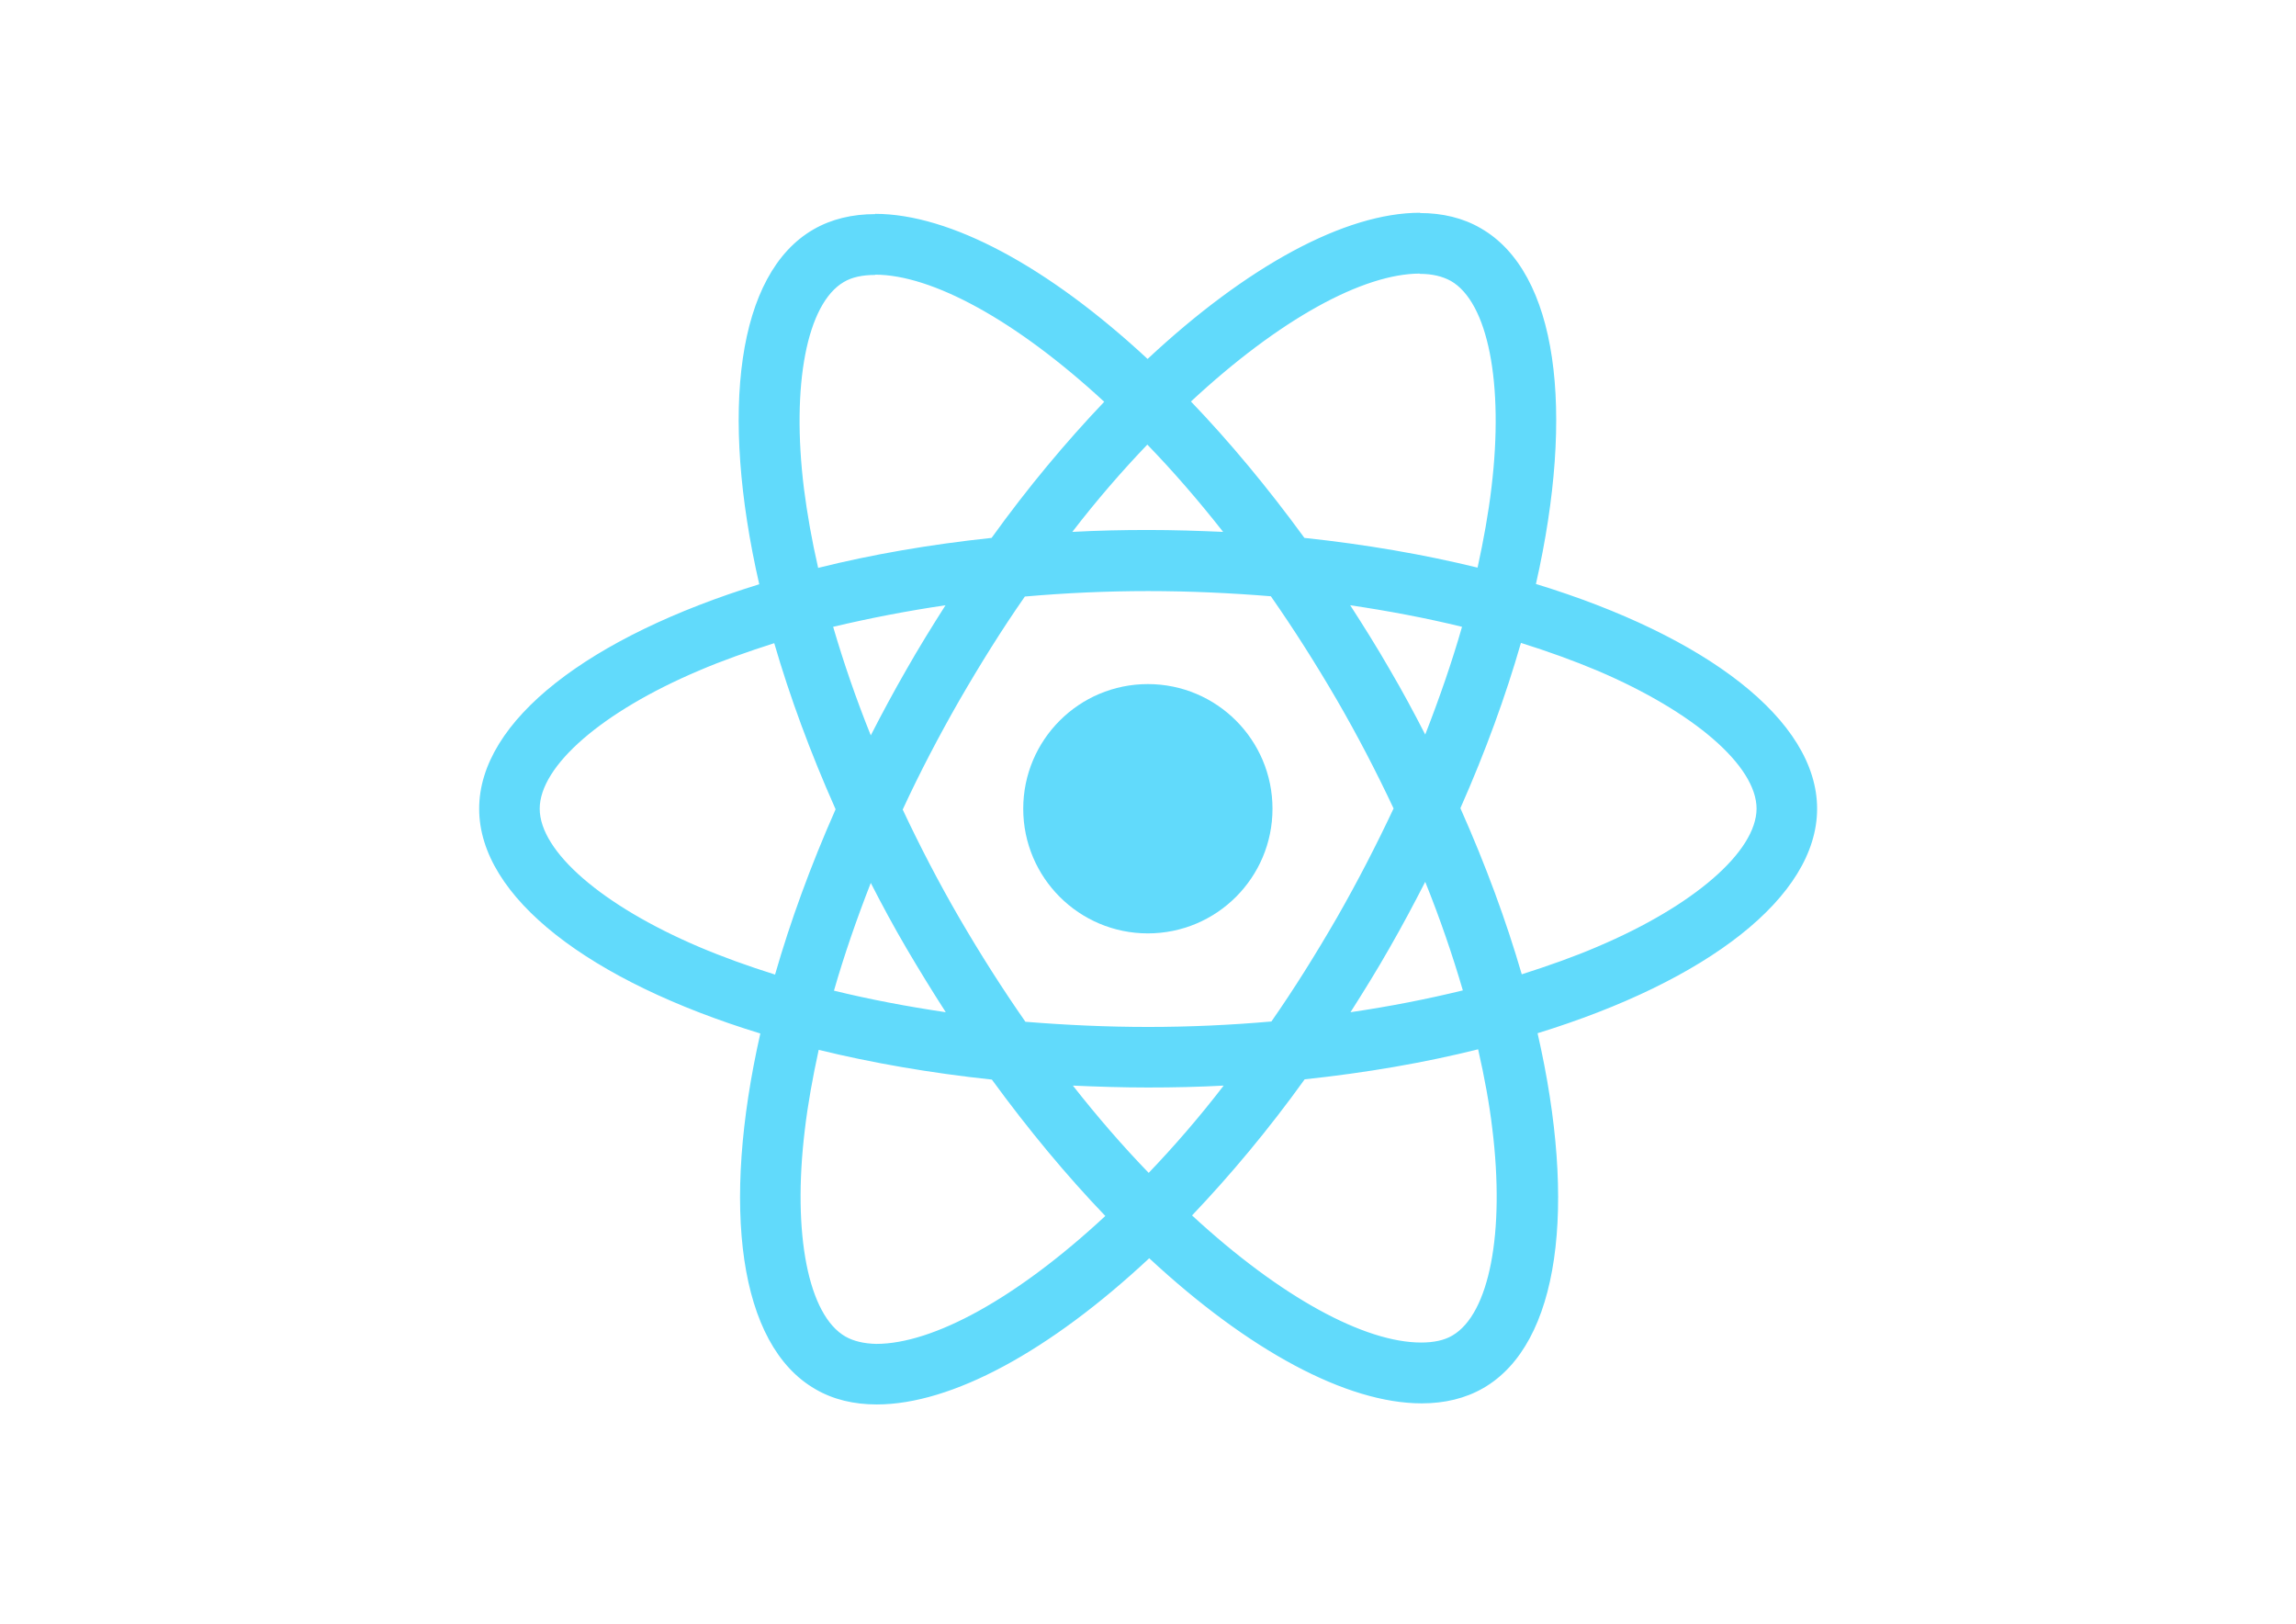
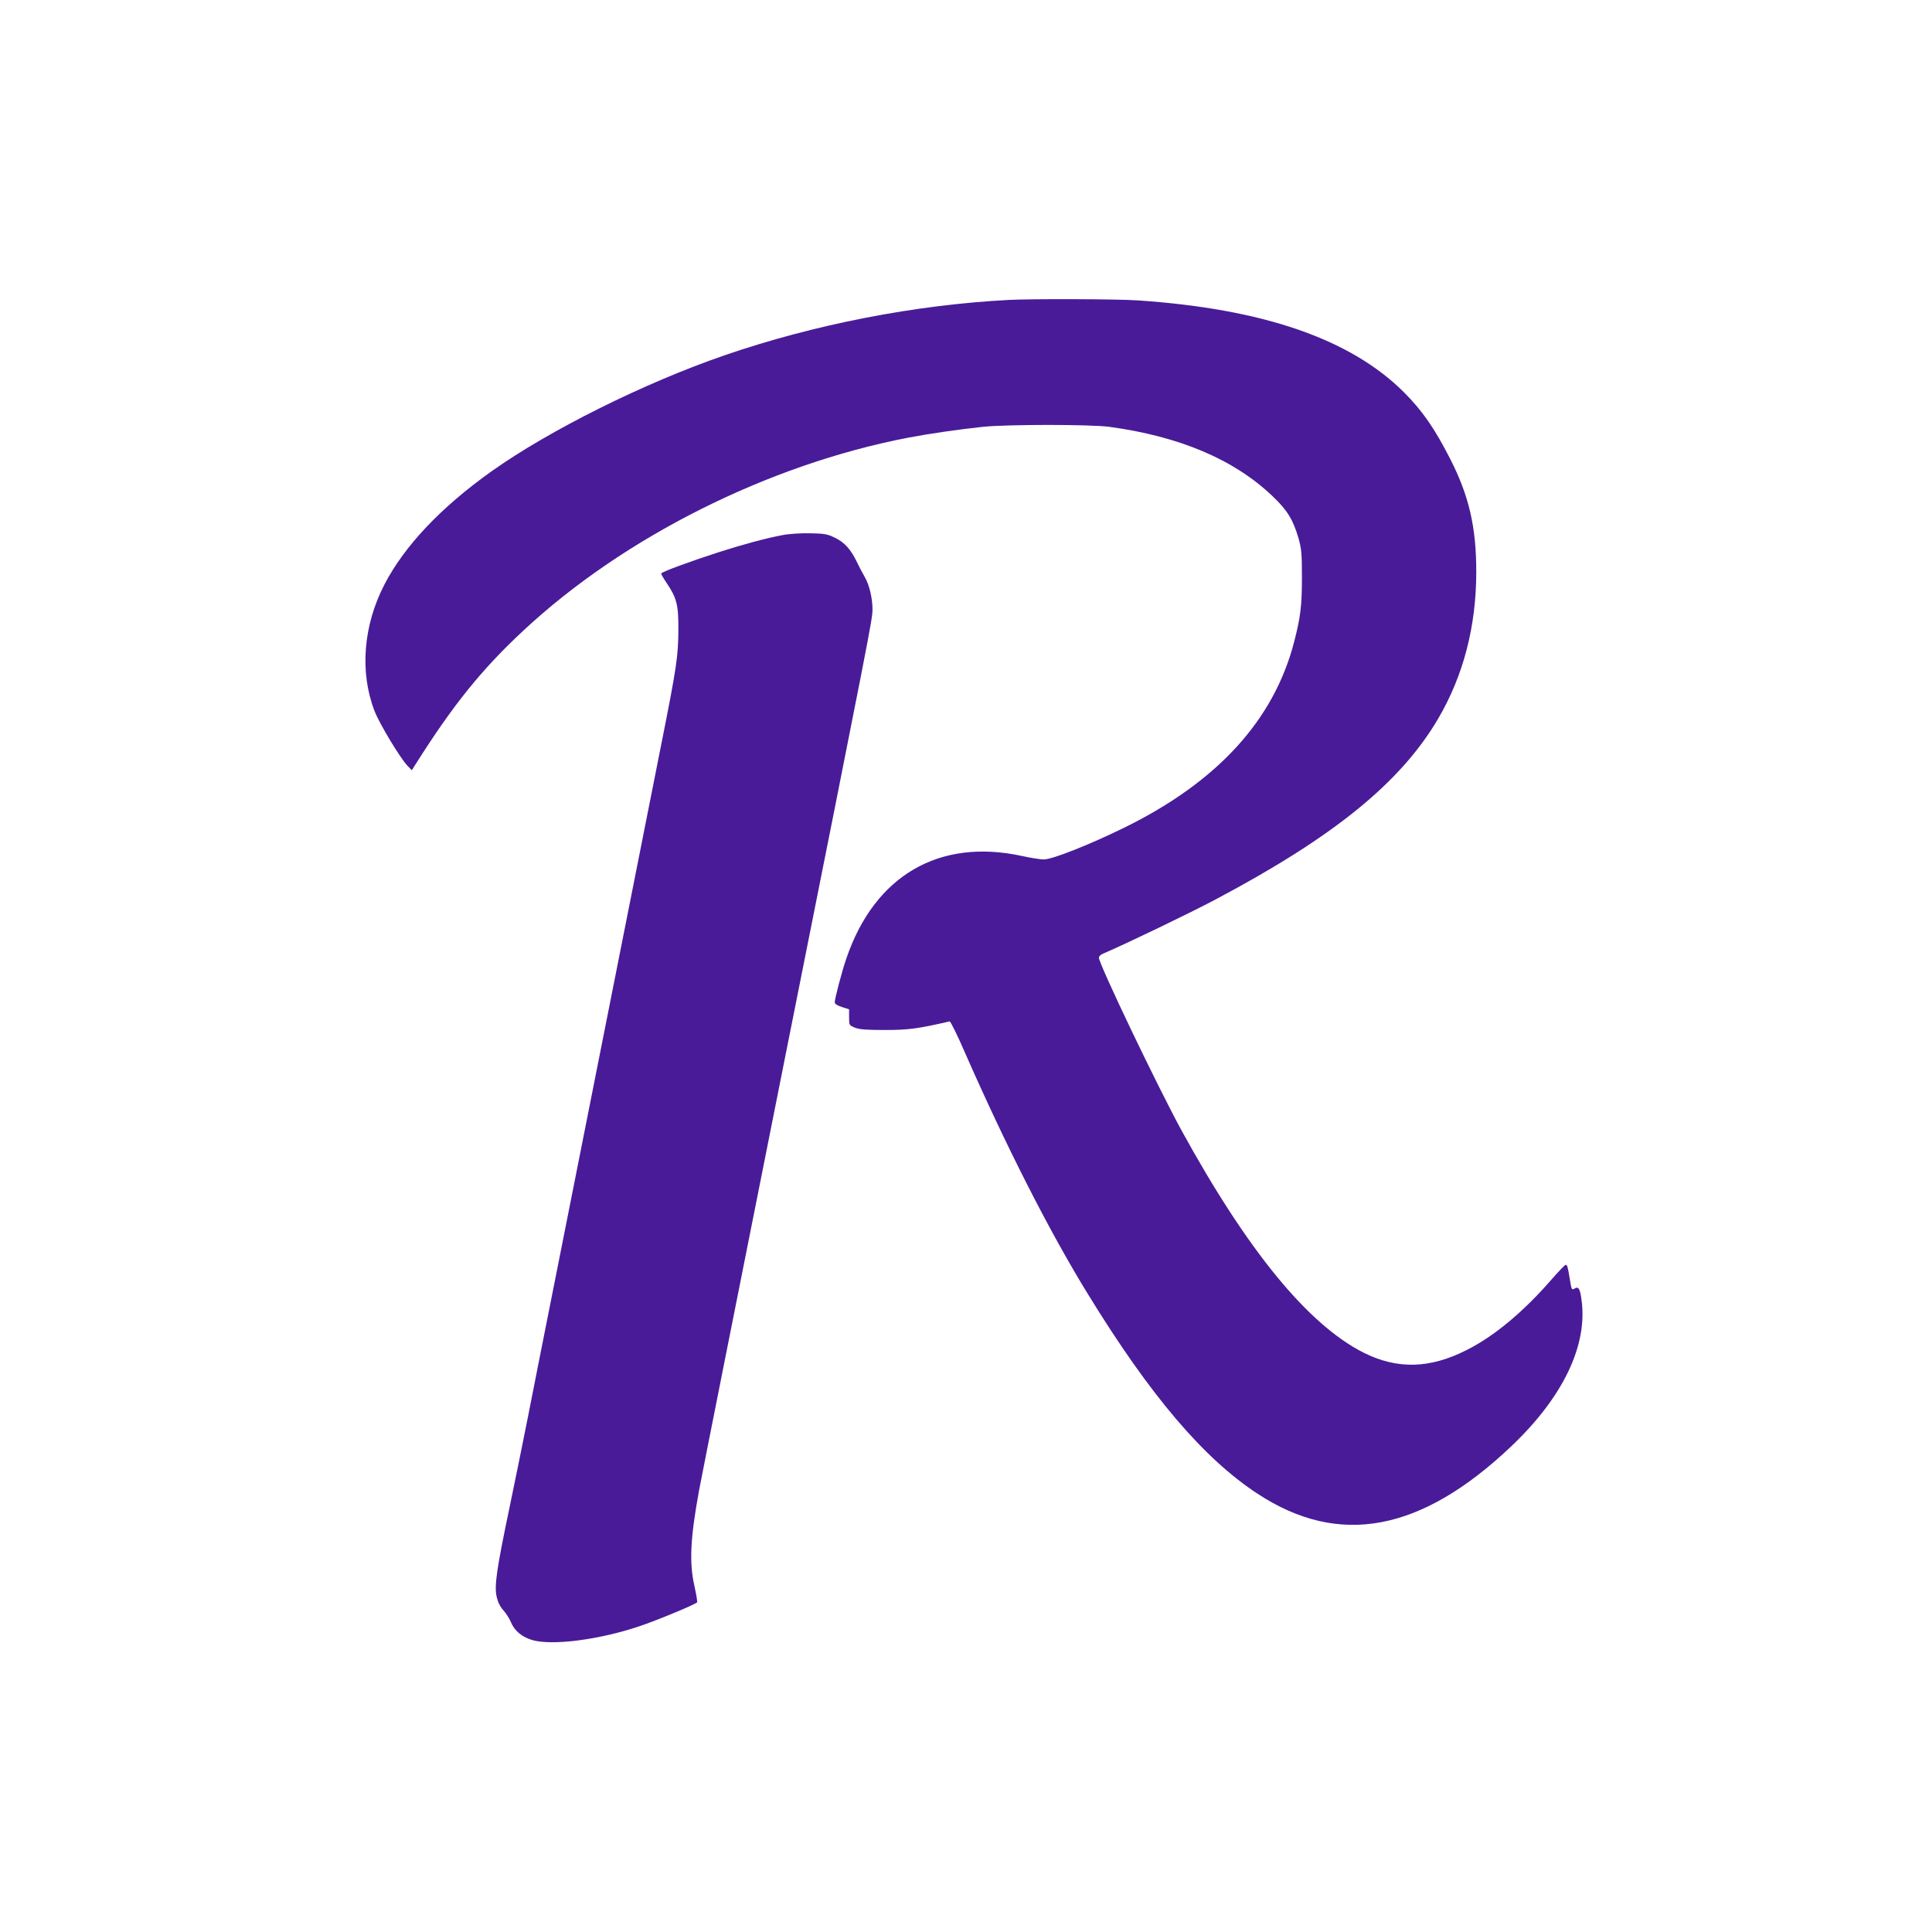
- <svg xmlns="http://www.w3.org/2000/svg" viewBox="0 0 841.9 595.3">
-   <g fill="#61DAFB">
-     <path d="M666.3 296.5c0-32.5-40.7-63.3-103.1-82.4 14.4-63.6 8-114.2-20.2-130.4-6.5-3.8-14.1-5.6-22.4-5.6v22.3c4.6 0 8.3.9 11.4 2.6 13.6 7.8 19.5 37.5 14.9 75.7-1.1 9.4-2.9 19.3-5.1 29.4-19.6-4.8-41-8.5-63.5-10.9-13.5-18.5-27.5-35.3-41.6-50 32.6-30.3 63.2-46.9 84-46.9V78c-27.5 0-63.5 19.6-99.9 53.6-36.4-33.8-72.4-53.2-99.9-53.2v22.3c20.7 0 51.4 16.5 84 46.6-14 14.7-28 31.4-41.3 49.9-22.6 2.4-44 6.1-63.6 11-2.3-10-4-19.7-5.2-29-4.7-38.2 1.1-67.9 14.6-75.8 3-1.8 6.9-2.6 11.5-2.6V78.5c-8.4 0-16 1.8-22.6 5.6-28.1 16.2-34.4 66.7-19.9 130.1-62.2 19.2-102.7 49.9-102.7 82.3 0 32.5 40.7 63.3 103.1 82.4-14.4 63.6-8 114.2 20.2 130.4 6.5 3.8 14.1 5.6 22.5 5.6 27.5 0 63.5-19.6 99.9-53.6 36.4 33.8 72.4 53.2 99.9 53.2 8.4 0 16-1.8 22.6-5.6 28.1-16.2 34.4-66.7 19.9-130.1 62-19.1 102.5-49.9 102.5-82.3zm-130.2-66.7c-3.7 12.9-8.3 26.2-13.5 39.5-4.1-8-8.4-16-13.1-24-4.6-8-9.5-15.8-14.4-23.4 14.2 2.1 27.9 4.7 41 7.9zm-45.8 106.5c-7.8 13.5-15.8 26.3-24.1 38.2-14.9 1.3-30 2-45.2 2-15.1 0-30.2-.7-45-1.9-8.3-11.9-16.4-24.6-24.2-38-7.6-13.1-14.5-26.4-20.8-39.8 6.2-13.4 13.2-26.8 20.7-39.9 7.8-13.5 15.8-26.3 24.1-38.2 14.9-1.3 30-2 45.2-2 15.1 0 30.2.7 45 1.9 8.3 11.9 16.4 24.6 24.2 38 7.6 13.1 14.5 26.4 20.8 39.8-6.3 13.4-13.2 26.8-20.7 39.9zm32.3-13c5.4 13.4 10 26.8 13.8 39.8-13.1 3.2-26.9 5.9-41.2 8 4.9-7.7 9.8-15.6 14.4-23.7 4.6-8 8.9-16.1 13-24.1zM421.2 430c-9.3-9.6-18.6-20.3-27.8-32 9 .4 18.2.7 27.5.7 9.4 0 18.7-.2 27.8-.7-9 11.7-18.3 22.4-27.5 32zm-74.4-58.9c-14.2-2.1-27.9-4.7-41-7.9 3.7-12.9 8.3-26.2 13.5-39.5 4.1 8 8.4 16 13.1 24 4.7 8 9.5 15.8 14.4 23.4zM420.7 163c9.3 9.6 18.6 20.3 27.8 32-9-.4-18.2-.7-27.5-.7-9.4 0-18.7.2-27.8.7 9-11.7 18.3-22.4 27.5-32zm-74 58.9c-4.9 7.7-9.8 15.6-14.4 23.7-4.6 8-8.9 16-13 24-5.4-13.4-10-26.8-13.8-39.8 13.1-3.1 26.9-5.8 41.2-7.9zm-90.5 125.2c-35.4-15.1-58.3-34.9-58.3-50.6 0-15.7 22.9-35.6 58.3-50.6 8.6-3.7 18-7 27.7-10.1 5.7 19.6 13.2 40 22.5 60.9-9.2 20.8-16.6 41.1-22.2 60.6-9.9-3.1-19.3-6.5-28-10.2zM310 490c-13.6-7.8-19.5-37.5-14.9-75.7 1.1-9.4 2.9-19.3 5.1-29.4 19.6 4.8 41 8.5 63.5 10.9 13.5 18.5 27.5 35.3 41.6 50-32.6 30.3-63.2 46.9-84 46.9-4.5-.1-8.3-1-11.3-2.7zm237.2-76.2c4.7 38.2-1.1 67.9-14.6 75.8-3 1.8-6.9 2.6-11.5 2.6-20.7 0-51.4-16.5-84-46.6 14-14.7 28-31.4 41.3-49.9 22.6-2.4 44-6.1 63.6-11 2.3 10.1 4.1 19.8 5.2 29.1zm38.5-66.7c-8.6 3.7-18 7-27.7 10.1-5.7-19.6-13.2-40-22.5-60.9 9.2-20.8 16.6-41.1 22.2-60.6 9.9 3.1 19.3 6.5 28.1 10.2 35.4 15.1 58.3 34.9 58.3 50.6-.1 15.7-23 35.6-58.4 50.6zM320.8 78.4z" />
-     <circle cx="420.9" cy="296.5" r="45.7" />
-     <path d="M520.5 78.1z" />
+ <svg xmlns="http://www.w3.org/2000/svg" version="1.0" width="1271pt" height="1280pt" viewBox="0 0 1271 1280" preserveAspectRatio="xMidYMid meet">
+   <g transform="translate(0,1280) scale(0.1,-0.1)" fill="#491b98" stroke="none">
+     <path d="M6685 10813 c-619 -32 -1290 -162 -1885 -367 -532 -183 -1158 -495 -1543 -768 -336 -239 -577 -494 -710 -750 -141 -272 -165 -582 -66 -838 32 -84 172 -316 219 -364 l28 -29 28 44 c245 388 436 625 710 880 664 620 1624 1101 2549 1279 141 27 336 55 495 72 166 17 713 17 840 0 464 -63 825 -216 1079 -458 99 -94 137 -156 173 -279 20 -70 23 -102 23 -260 0 -188 -9 -262 -51 -425 -134 -521 -509 -931 -1129 -1235 -227 -111 -473 -209 -530 -209 -22 0 -87 10 -145 23 -549 119 -976 -130 -1163 -679 -29 -83 -77 -266 -77 -291 0 -10 17 -21 48 -31 l47 -15 0 -53 c0 -52 0 -53 40 -69 31 -12 77 -15 200 -15 153 0 219 9 426 57 6 1 52 -92 102 -208 274 -623 560 -1186 815 -1600 411 -670 766 -1088 1124 -1322 540 -354 1083 -252 1681 316 343 326 507 670 464 971 -10 73 -20 89 -46 73 -18 -11 -20 -8 -31 60 -14 86 -17 97 -28 97 -5 0 -45 -42 -90 -93 -188 -217 -383 -380 -567 -472 -245 -124 -460 -128 -683 -16 -368 187 -768 675 -1207 1476 -158 290 -545 1098 -545 1140 0 9 12 21 28 27 154 66 580 271 747 360 781 414 1222 772 1471 1194 169 287 254 615 254 976 0 295 -48 504 -173 748 -102 200 -184 319 -306 441 -354 353 -932 553 -1766 609 -135 9 -697 11 -850 3z" />
+     <path d="M5185 9255 c-112 -21 -260 -61 -416 -111 -196 -63 -389 -134 -389 -144 0 -4 15 -31 34 -59 70 -103 81 -148 80 -316 -1 -171 -11 -243 -109 -735 -116 -587 -553 -2791 -695 -3505 -77 -385 -164 -828 -195 -985 -31 -157 -85 -422 -120 -590 -85 -405 -101 -518 -85 -588 8 -36 23 -67 45 -91 18 -20 41 -56 50 -79 23 -56 73 -98 142 -118 131 -38 442 2 707 91 114 38 368 143 384 159 3 3 -5 51 -17 106 -36 156 -28 317 30 635 11 61 267 1350 569 2865 576 2887 580 2908 580 2973 0 74 -21 162 -50 212 -16 28 -41 75 -55 105 -40 82 -80 126 -143 157 -51 25 -69 28 -167 30 -60 1 -141 -4 -180 -12z" />
  </g>
</svg>
